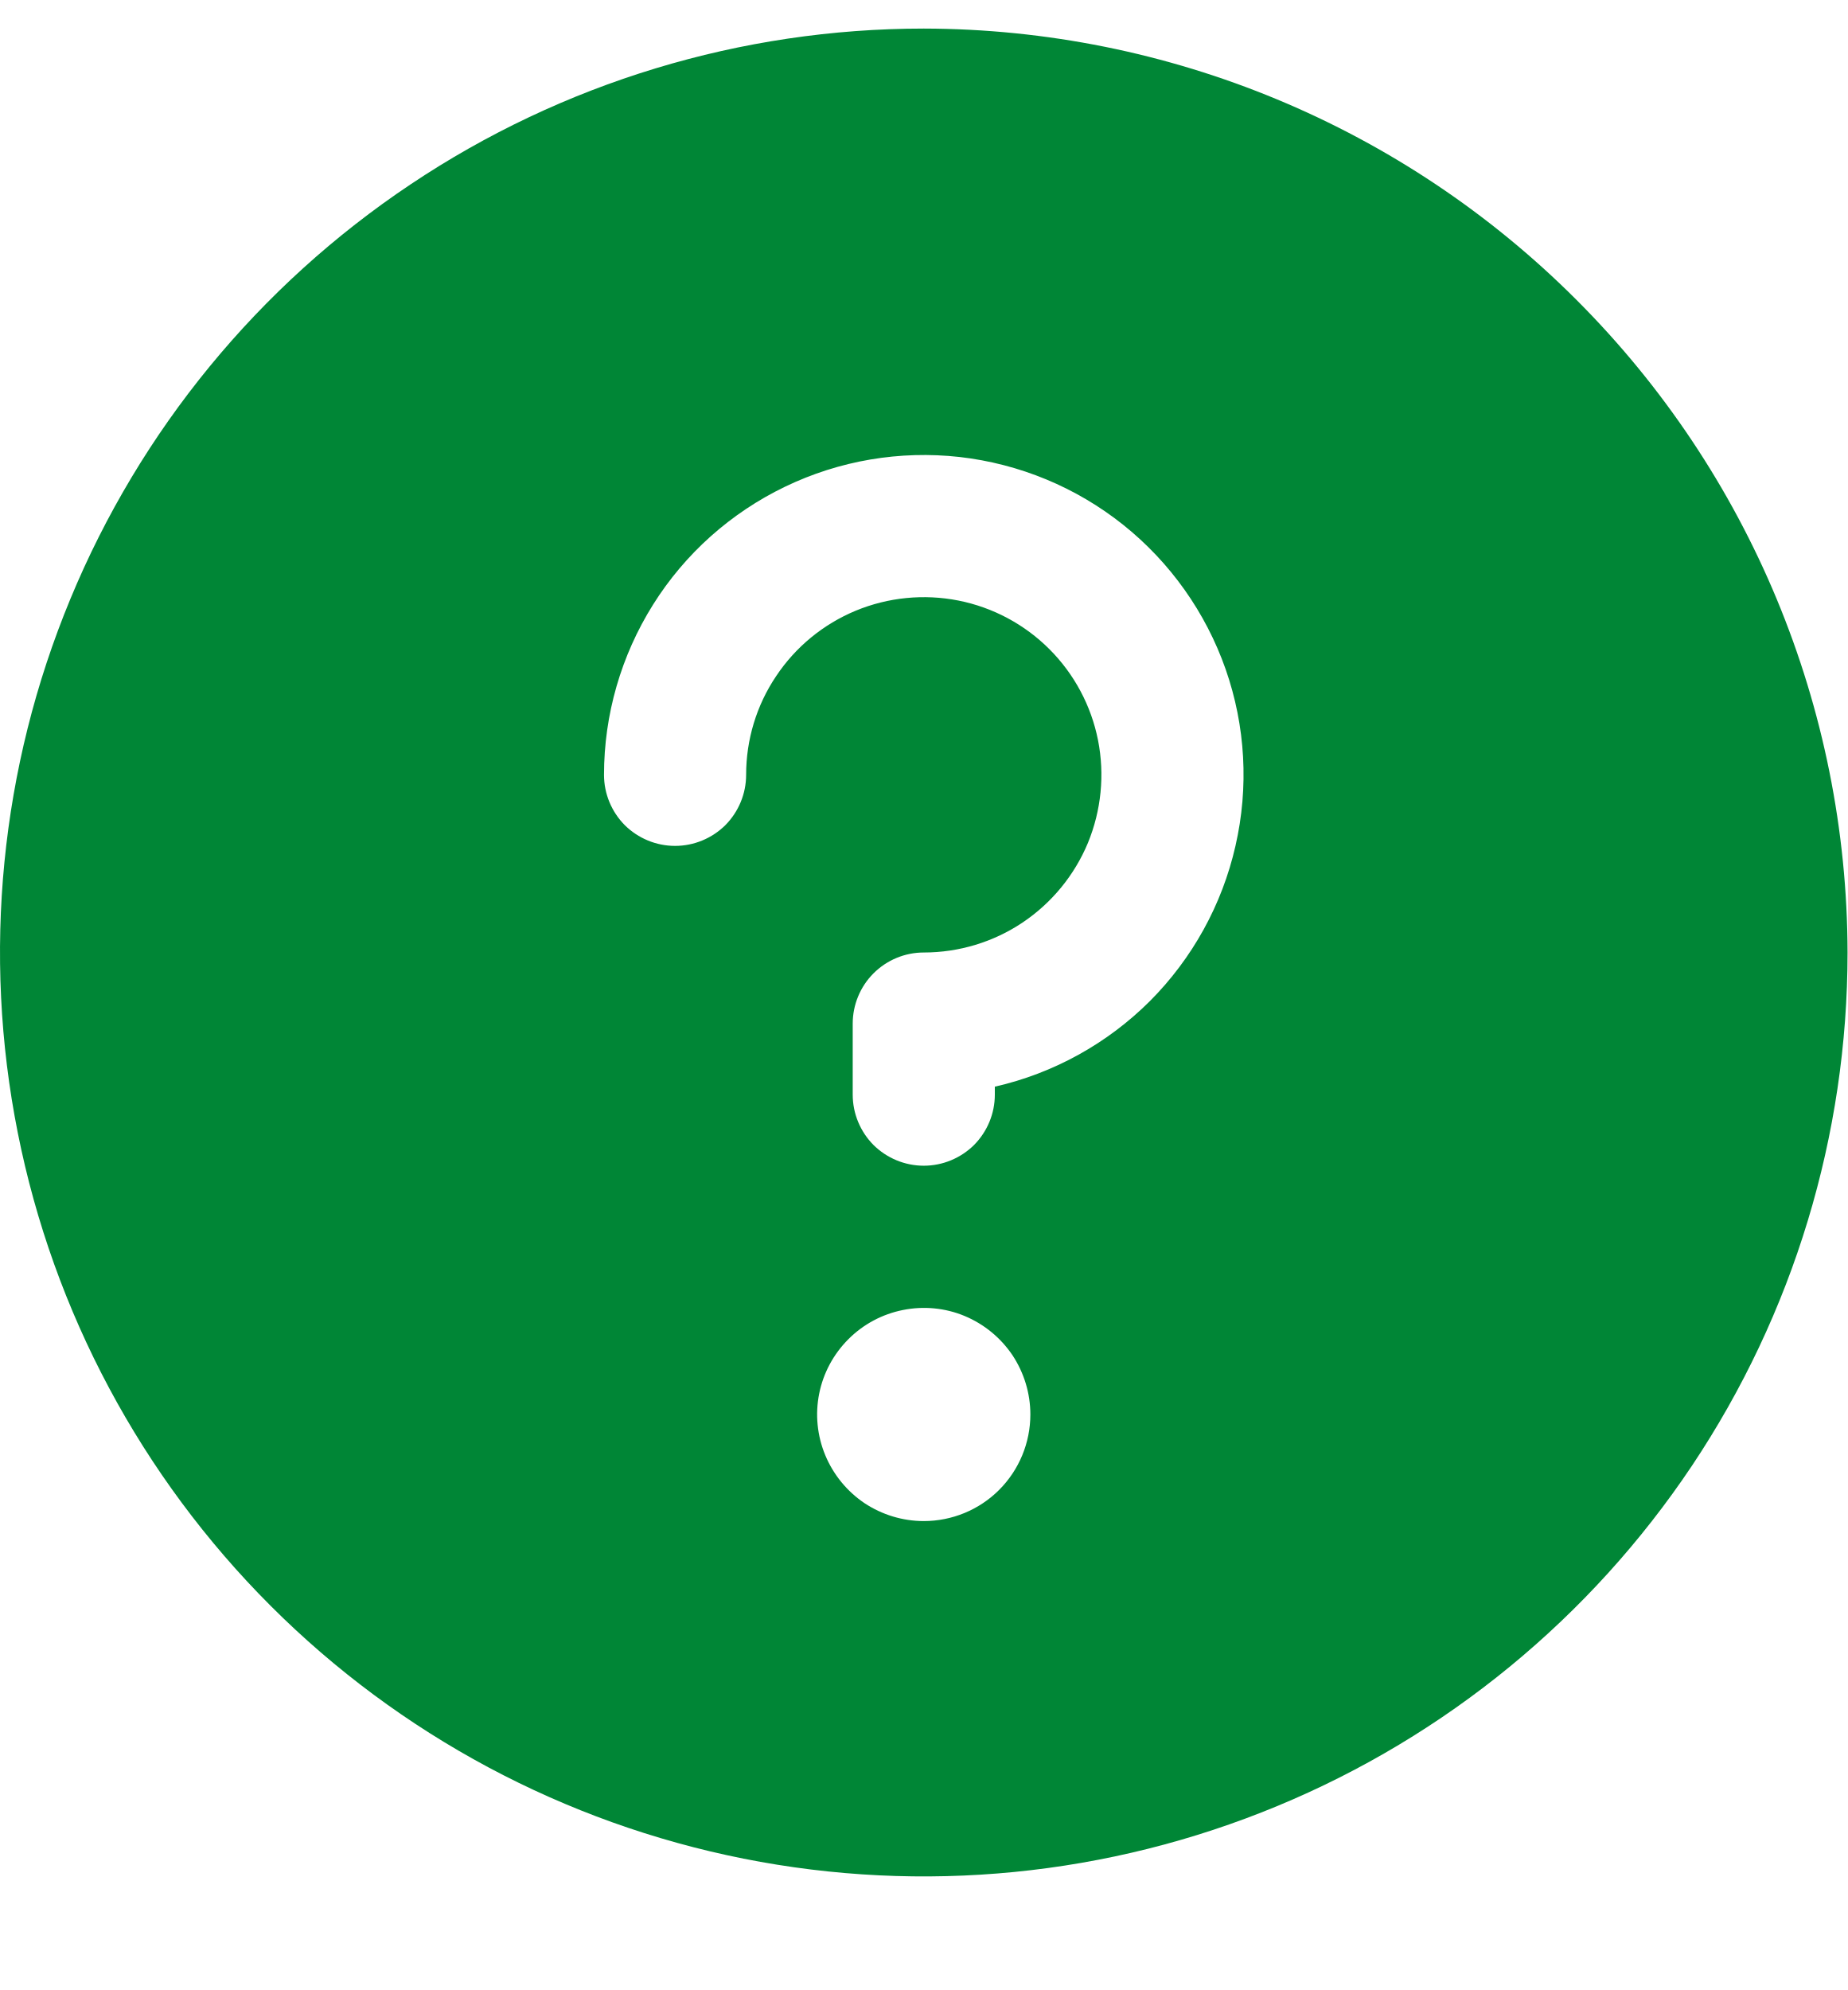
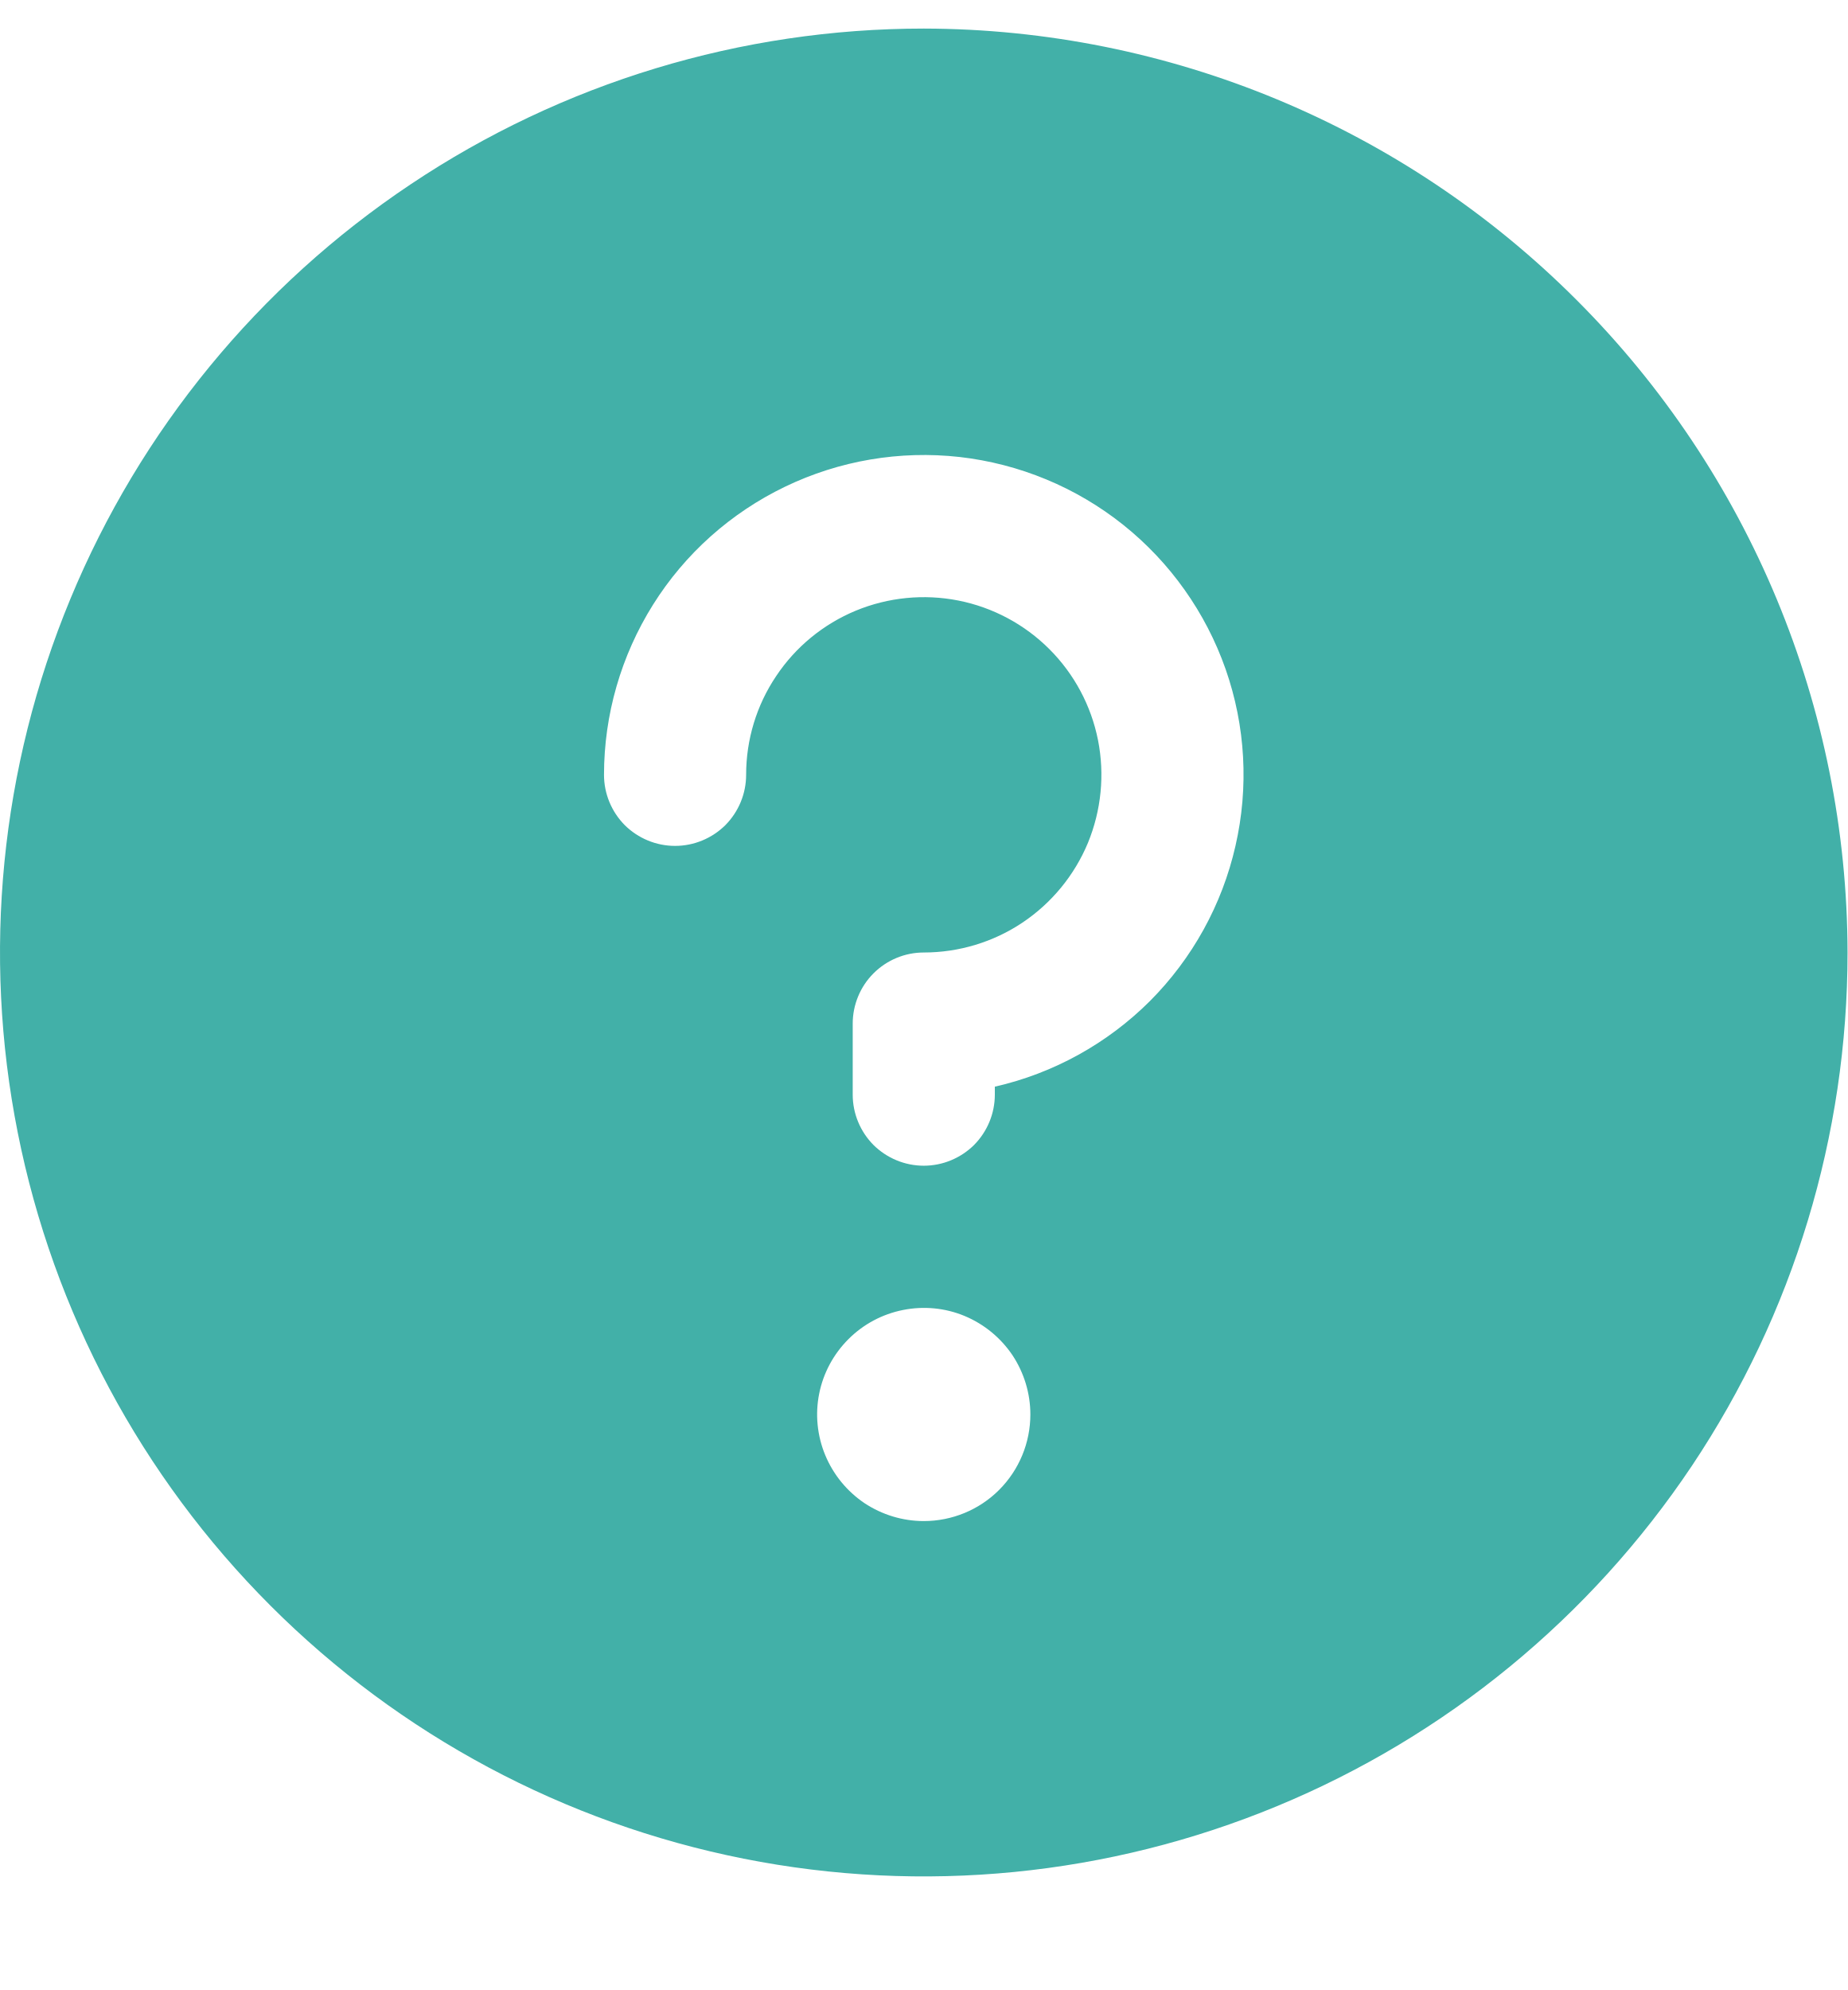
<svg xmlns="http://www.w3.org/2000/svg" width="13" height="14" viewBox="0 0 13 14" fill="none">
-   <path d="M6.5 0.201C5.214 0.201 3.958 0.582 2.889 1.297C1.82 2.011 0.987 3.026 0.495 4.214C0.003 5.401 -0.126 6.708 0.125 7.969C0.376 9.23 0.995 10.388 1.904 11.297C2.813 12.206 3.971 12.825 5.232 13.076C6.493 13.327 7.8 13.198 8.987 12.706C10.175 12.214 11.19 11.381 11.905 10.312C12.619 9.243 13 7.987 13 6.701C12.997 4.978 12.311 3.327 11.092 2.109C9.874 0.89 8.223 0.204 6.5 0.201ZM6.5 10.701C6.352 10.701 6.207 10.657 6.083 10.575C5.96 10.492 5.864 10.375 5.807 10.238C5.75 10.101 5.735 9.95 5.764 9.805C5.793 9.659 5.865 9.526 5.97 9.421C6.075 9.316 6.208 9.245 6.354 9.216C6.499 9.187 6.65 9.201 6.787 9.258C6.924 9.315 7.041 9.411 7.124 9.534C7.206 9.658 7.25 9.803 7.25 9.951C7.25 10.15 7.171 10.341 7.03 10.482C6.89 10.622 6.699 10.701 6.5 10.701ZM7 7.645V7.701C7 7.834 6.947 7.961 6.854 8.055C6.76 8.148 6.633 8.201 6.5 8.201C6.367 8.201 6.24 8.148 6.146 8.055C6.053 7.961 6 7.834 6 7.701V7.201C6 7.069 6.053 6.941 6.146 6.848C6.24 6.754 6.367 6.701 6.5 6.701C6.747 6.701 6.989 6.628 7.194 6.491C7.4 6.353 7.56 6.158 7.655 5.93C7.749 5.701 7.774 5.45 7.726 5.207C7.678 4.965 7.559 4.742 7.384 4.567C7.209 4.392 6.986 4.273 6.744 4.225C6.501 4.177 6.25 4.202 6.022 4.296C5.793 4.391 5.598 4.551 5.461 4.757C5.323 4.962 5.25 5.204 5.25 5.451C5.25 5.584 5.197 5.711 5.104 5.805C5.01 5.898 4.883 5.951 4.75 5.951C4.617 5.951 4.49 5.898 4.396 5.805C4.303 5.711 4.25 5.584 4.25 5.451C4.25 5.028 4.37 4.613 4.595 4.254C4.82 3.895 5.142 3.608 5.524 3.424C5.906 3.24 6.331 3.168 6.752 3.215C7.173 3.263 7.572 3.428 7.903 3.692C8.234 3.956 8.484 4.309 8.624 4.708C8.764 5.108 8.788 5.539 8.693 5.952C8.599 6.365 8.39 6.743 8.091 7.043C7.791 7.342 7.413 7.551 7 7.645Z" fill="#008636" />
+   <path d="M6.5 0.201C5.214 0.201 3.958 0.582 2.889 1.297C1.82 2.011 0.987 3.026 0.495 4.214C0.003 5.401 -0.126 6.708 0.125 7.969C0.376 9.23 0.995 10.388 1.904 11.297C2.813 12.206 3.971 12.825 5.232 13.076C6.493 13.327 7.8 13.198 8.987 12.706C10.175 12.214 11.19 11.381 11.905 10.312C12.619 9.243 13 7.987 13 6.701C12.997 4.978 12.311 3.327 11.092 2.109C9.874 0.89 8.223 0.204 6.5 0.201ZM6.5 10.701C6.352 10.701 6.207 10.657 6.083 10.575C5.96 10.492 5.864 10.375 5.807 10.238C5.75 10.101 5.735 9.95 5.764 9.805C5.793 9.659 5.865 9.526 5.97 9.421C6.075 9.316 6.208 9.245 6.354 9.216C6.499 9.187 6.65 9.201 6.787 9.258C6.924 9.315 7.041 9.411 7.124 9.534C7.206 9.658 7.25 9.803 7.25 9.951C7.25 10.15 7.171 10.341 7.03 10.482C6.89 10.622 6.699 10.701 6.5 10.701ZM7 7.645V7.701C7 7.834 6.947 7.961 6.854 8.055C6.76 8.148 6.633 8.201 6.5 8.201C6.367 8.201 6.24 8.148 6.146 8.055C6.053 7.961 6 7.834 6 7.701V7.201C6 7.069 6.053 6.941 6.146 6.848C6.24 6.754 6.367 6.701 6.5 6.701C6.747 6.701 6.989 6.628 7.194 6.491C7.4 6.353 7.56 6.158 7.655 5.93C7.749 5.701 7.774 5.45 7.726 5.207C7.678 4.965 7.559 4.742 7.384 4.567C7.209 4.392 6.986 4.273 6.744 4.225C6.501 4.177 6.25 4.202 6.022 4.296C5.793 4.391 5.598 4.551 5.461 4.757C5.323 4.962 5.25 5.204 5.25 5.451C5.25 5.584 5.197 5.711 5.104 5.805C5.01 5.898 4.883 5.951 4.75 5.951C4.617 5.951 4.49 5.898 4.396 5.805C4.303 5.711 4.25 5.584 4.25 5.451C4.25 5.028 4.37 4.613 4.595 4.254C4.82 3.895 5.142 3.608 5.524 3.424C5.906 3.24 6.331 3.168 6.752 3.215C7.173 3.263 7.572 3.428 7.903 3.692C8.234 3.956 8.484 4.309 8.624 4.708C8.764 5.108 8.788 5.539 8.693 5.952C8.599 6.365 8.39 6.743 8.091 7.043C7.791 7.342 7.413 7.551 7 7.645Z" fill="#42B0A8" />
</svg>
